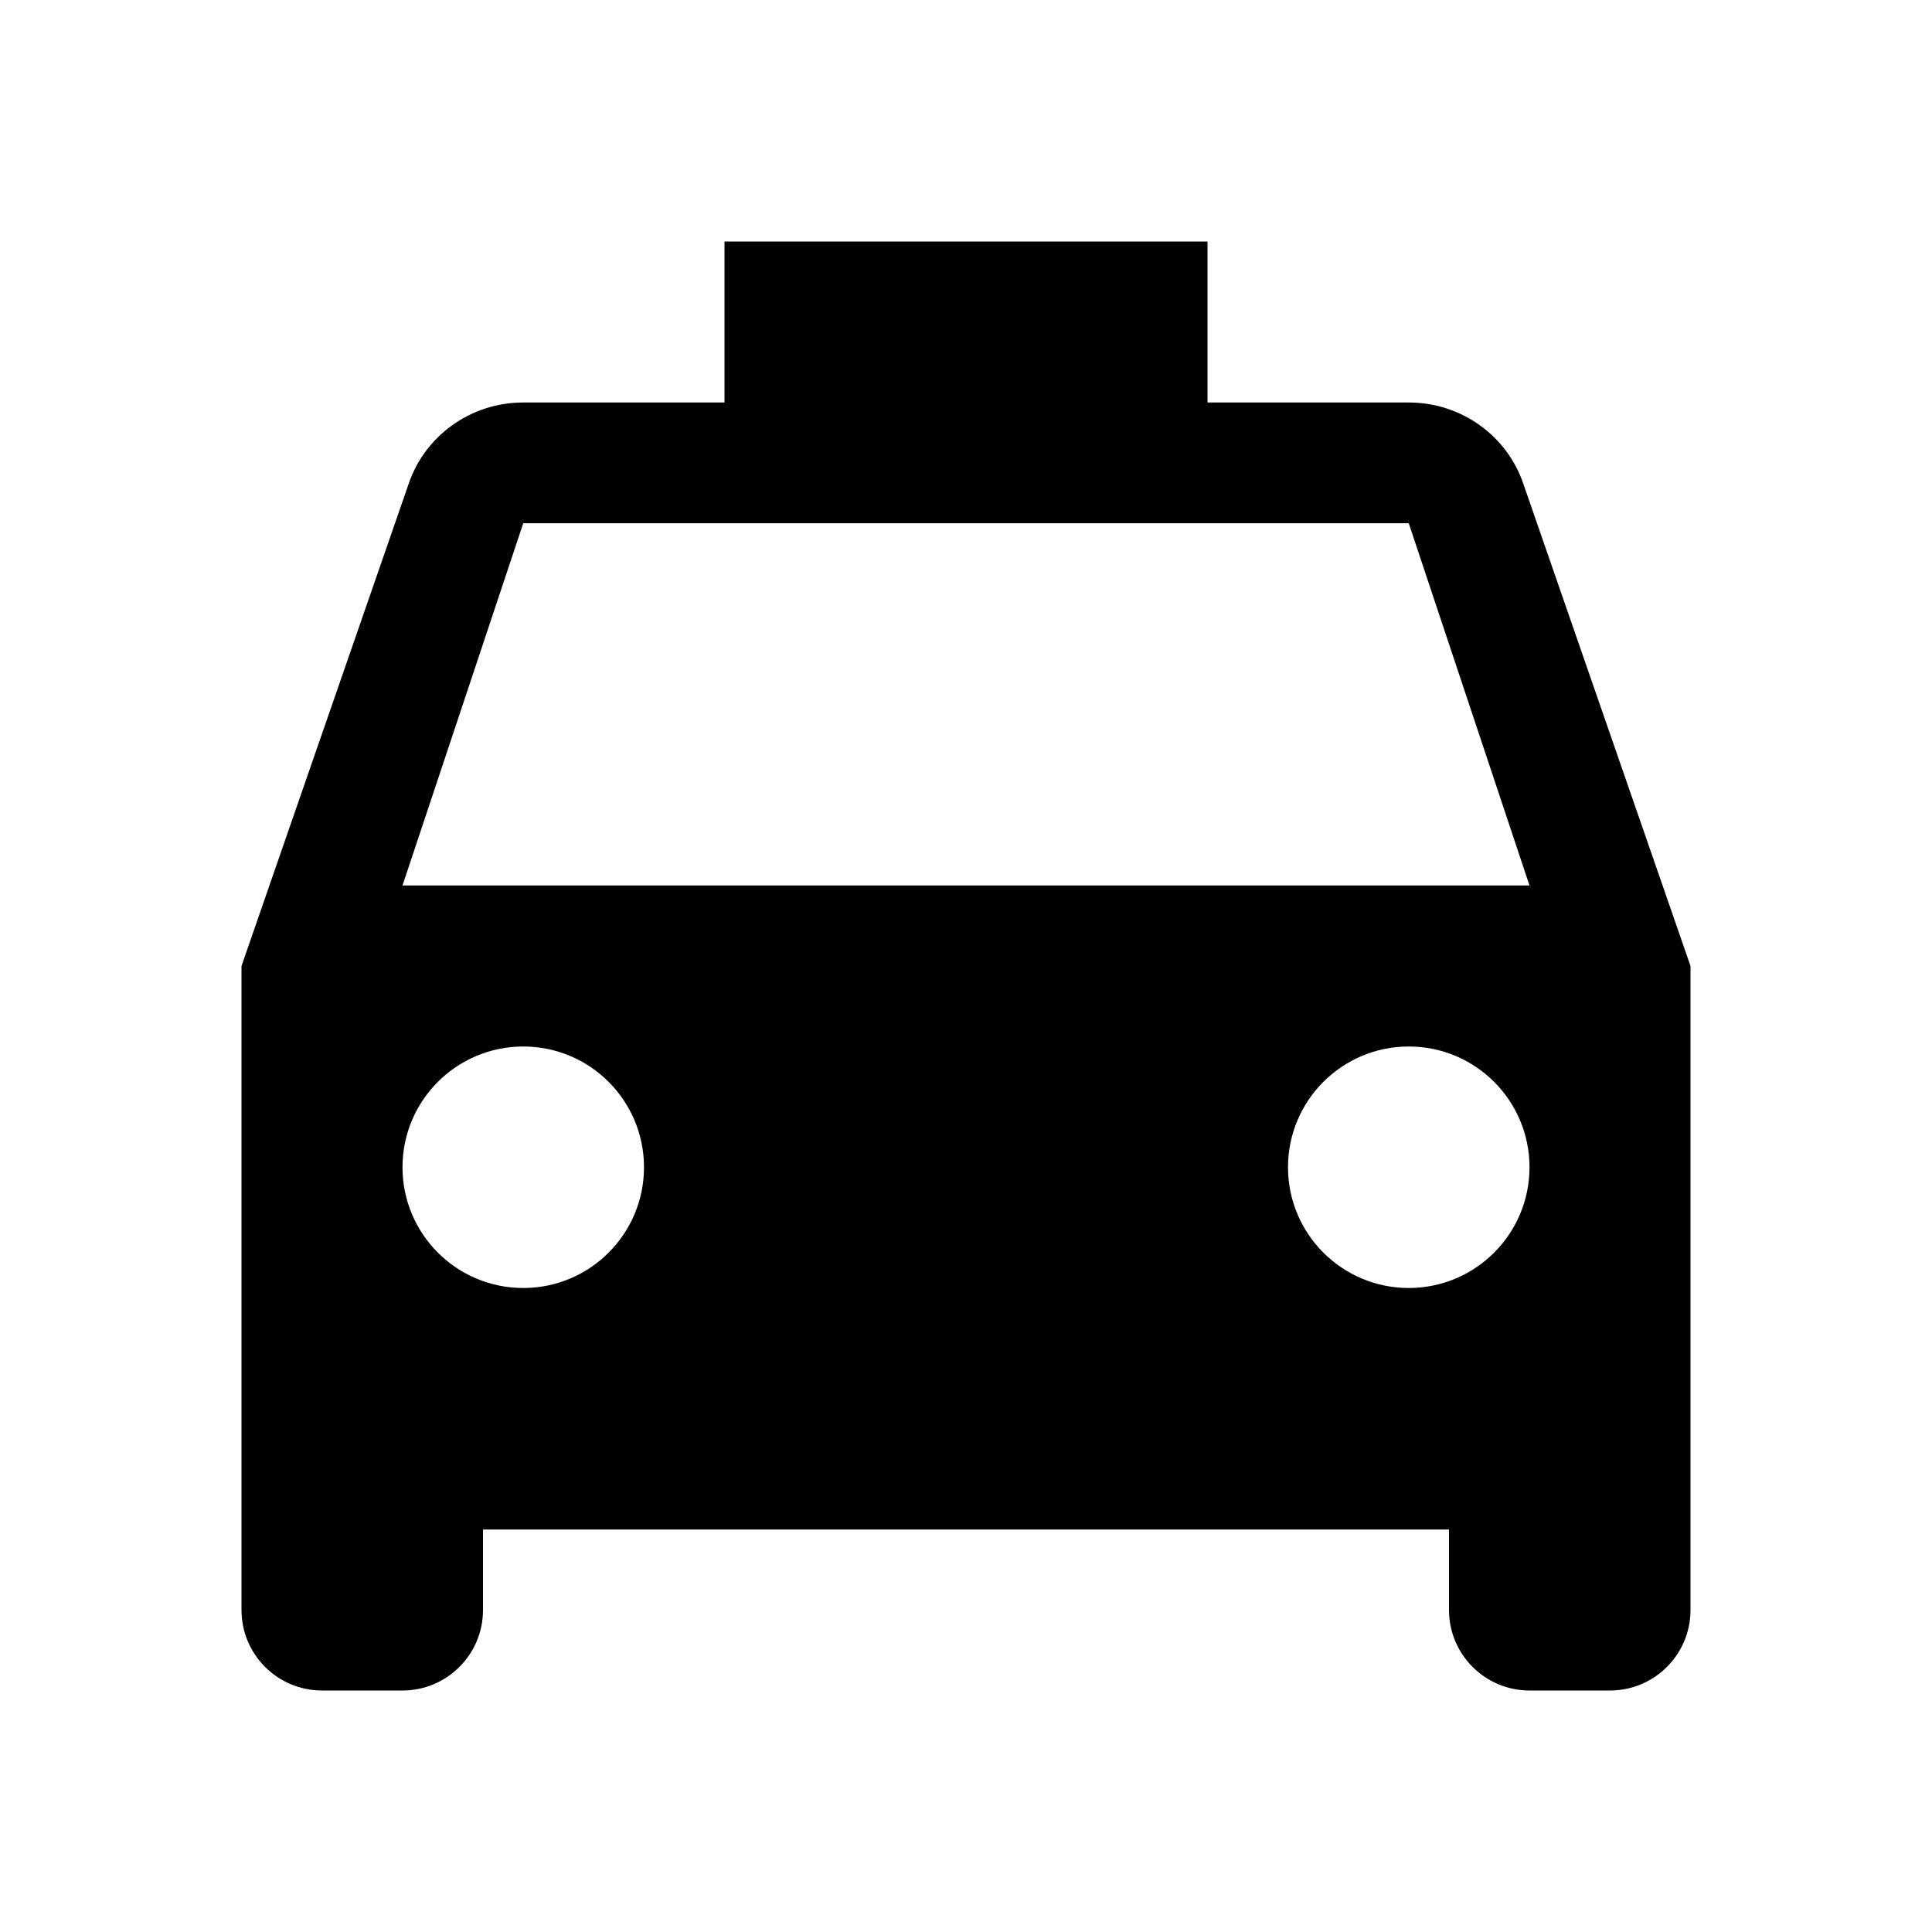
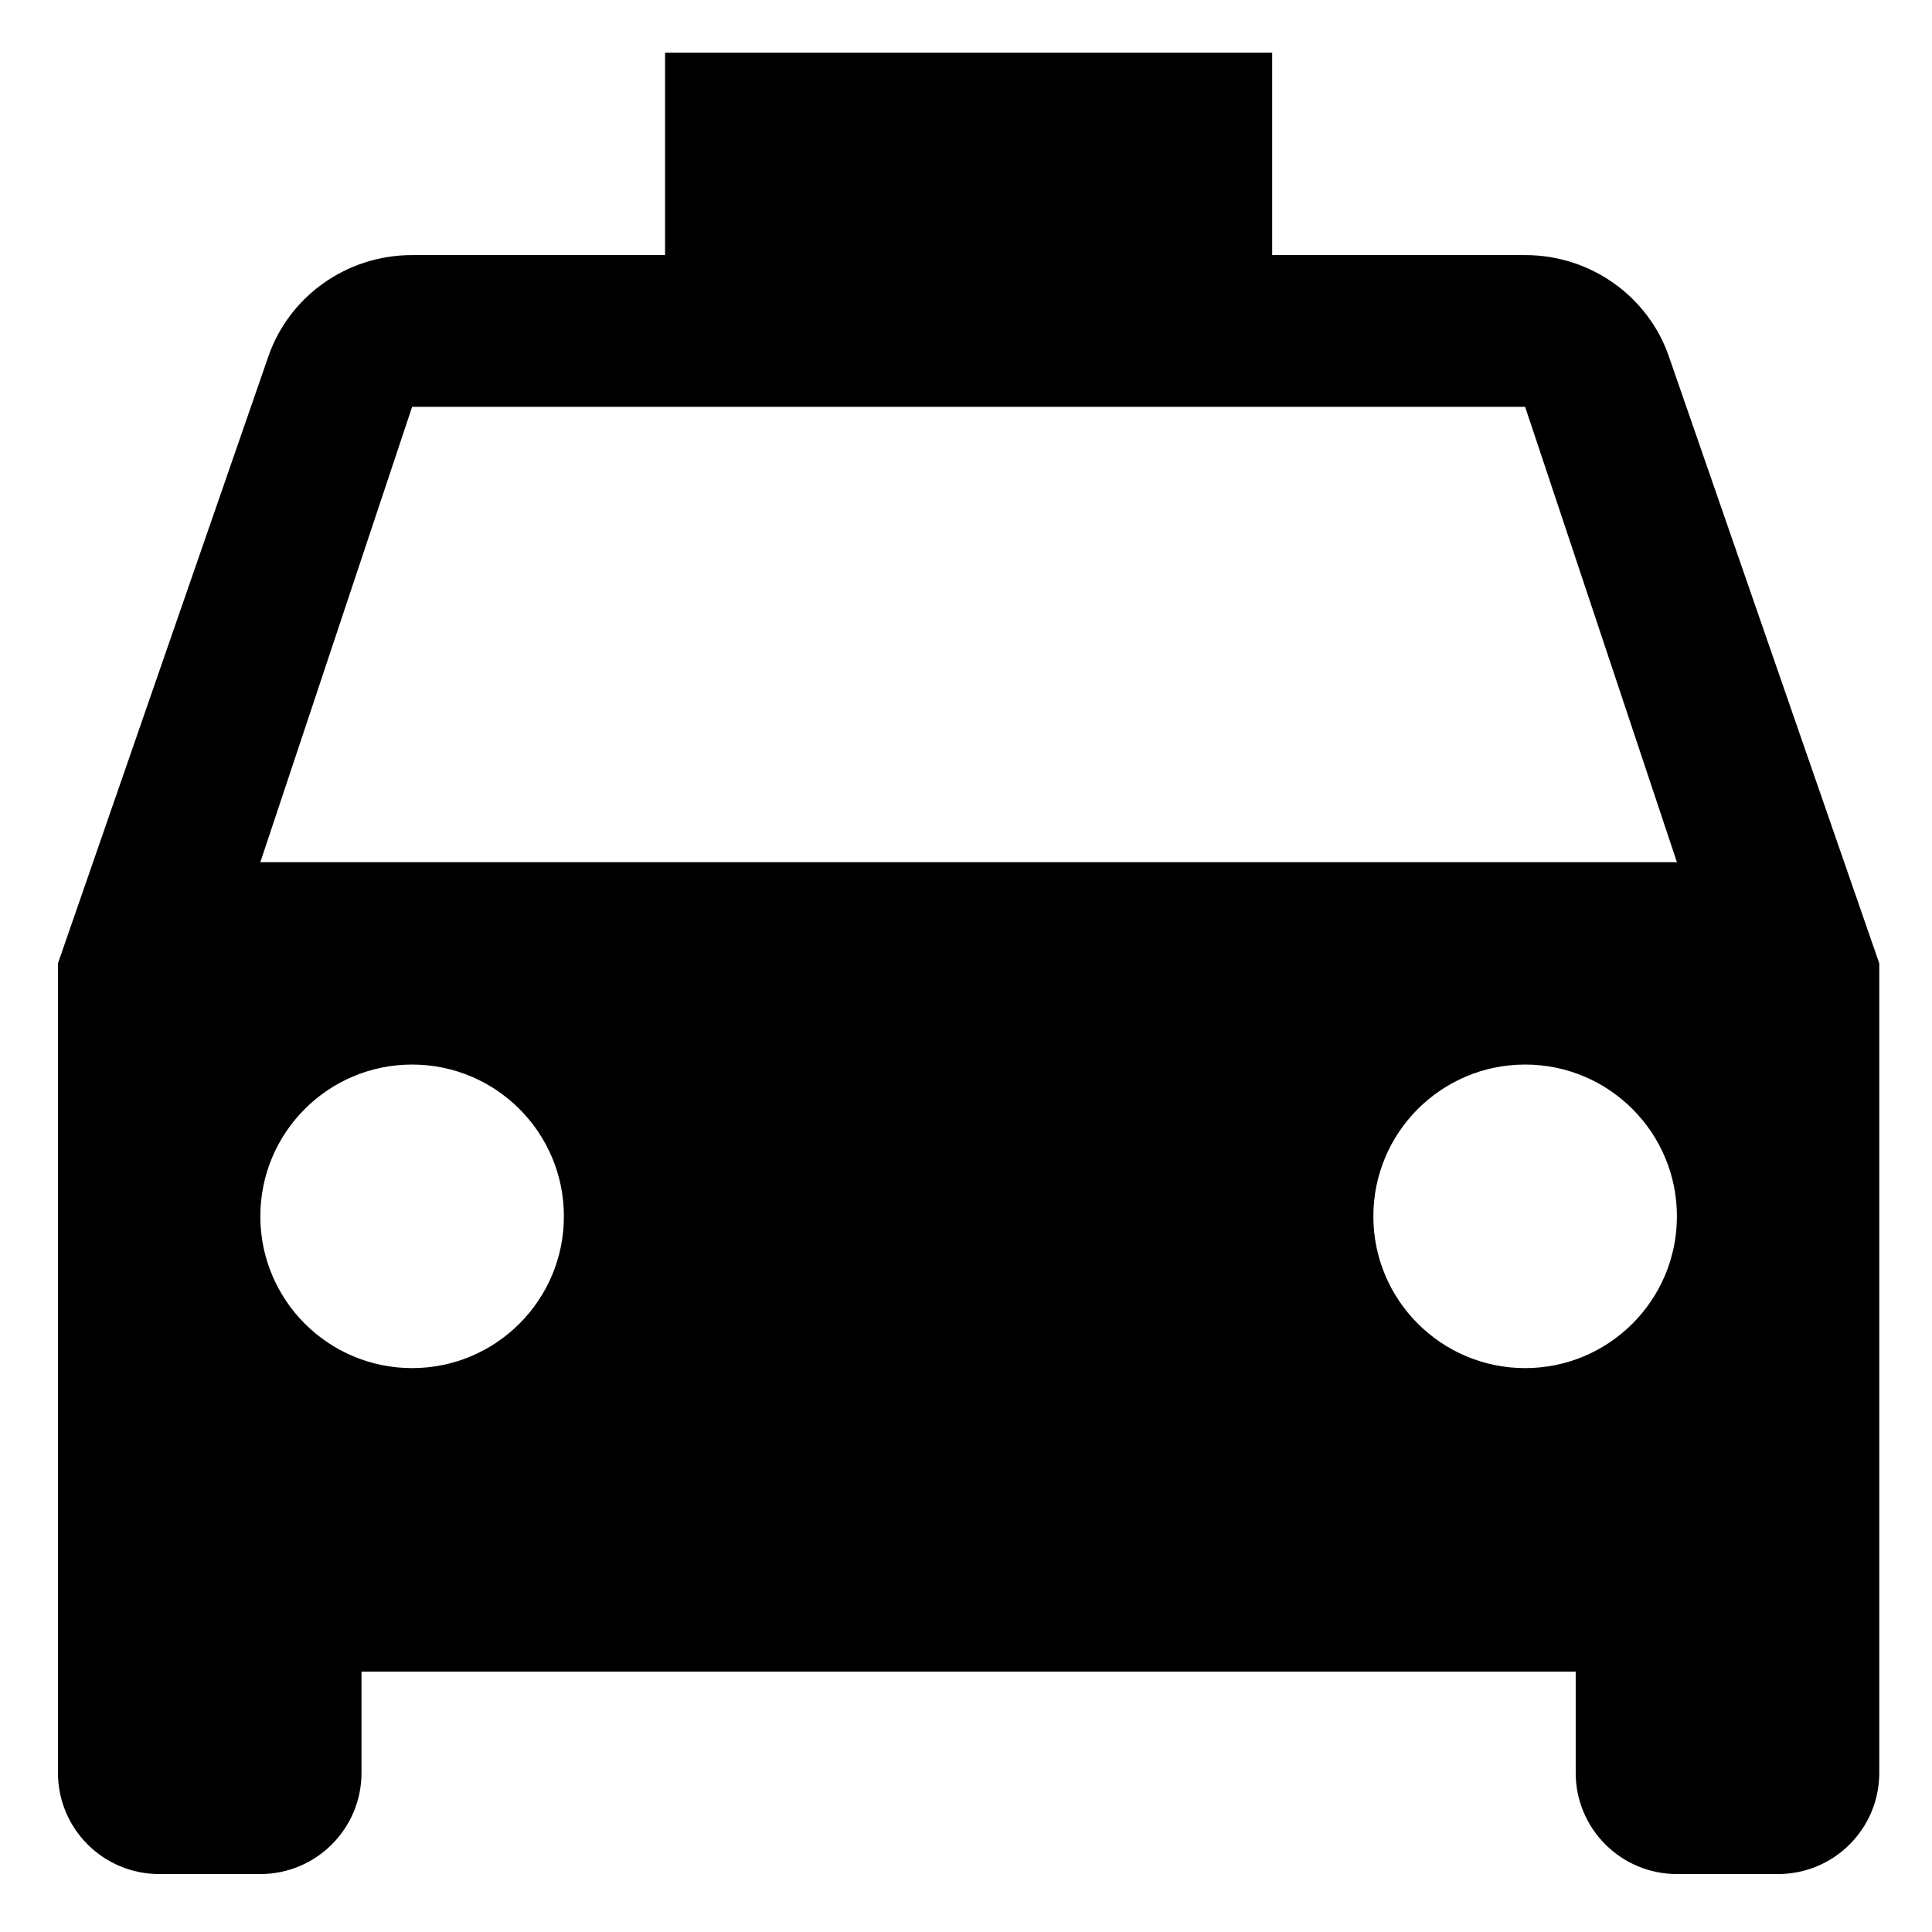
- <svg xmlns="http://www.w3.org/2000/svg" version="1.1" width="24" height="24" viewBox="0 0 24 24">
-   <path d="M5,11L6.5,6.5H17.5L19,11M17.5,16A1.5,1.5 0 0,1 16,14.5A1.5,1.5 0 0,1 17.5,13A1.5,1.5 0 0,1 19,14.5A1.5,1.5 0 0,1 17.5,16M6.5,16A1.5,1.5 0 0,1 5,14.5A1.5,1.5 0 0,1 6.5,13A1.5,1.5 0 0,1 8,14.5A1.5,1.5 0 0,1 6.5,16M18.92,6C18.72,5.42 18.16,5 17.5,5H15V3H9V5H6.5C5.84,5 5.28,5.42 5.08,6L3,12V20A1,1 0 0,0 4,21H5A1,1 0 0,0 6,20V19H18V20A1,1 0 0,0 19,21H20A1,1 0 0,0 21,20V12L18.92,6Z" />
+ <svg xmlns="http://www.w3.org/2000/svg" version="1.1" width="100" height="100" viewBox="0 0 100 100" id="svg2">
+   <defs id="defs8" />
+   <path d="m 13.475,44.627 7.856,-23.568 h 57.61 l 7.856,23.568 m -7.856,26.186 a 7.856,7.856 0 0 1 -7.856,-7.856 7.856,7.856 0 0 1 7.856,-7.856 7.856,7.856 0 0 1 7.856,7.856 7.856,7.856 0 0 1 -7.856,7.856 m -57.61,0 a 7.856,7.856 0 0 1 -7.856,-7.856 7.856,7.856 0 0 1 7.856,-7.856 7.856,7.856 0 0 1 7.856,7.856 7.856,7.856 0 0 1 -7.856,7.856 M 86.378,18.441 C 85.33,15.403 82.397,13.203 78.941,13.203 H 65.847 V 2.729 H 34.424 V 13.203 H 21.331 c -3.457,0 -6.389,2.2 -7.437,5.237 L 3,49.864 V 91.763 A 5.237,5.237 0 0 0 8.237,97 h 5.237 a 5.237,5.237 0 0 0 5.237,-5.237 v -5.237 h 62.847 v 5.237 A 5.237,5.237 0 0 0 86.797,97 h 5.237 a 5.237,5.237 0 0 0 5.237,-5.237 V 49.864 L 86.378,18.441 z" id="path4" />
</svg>
